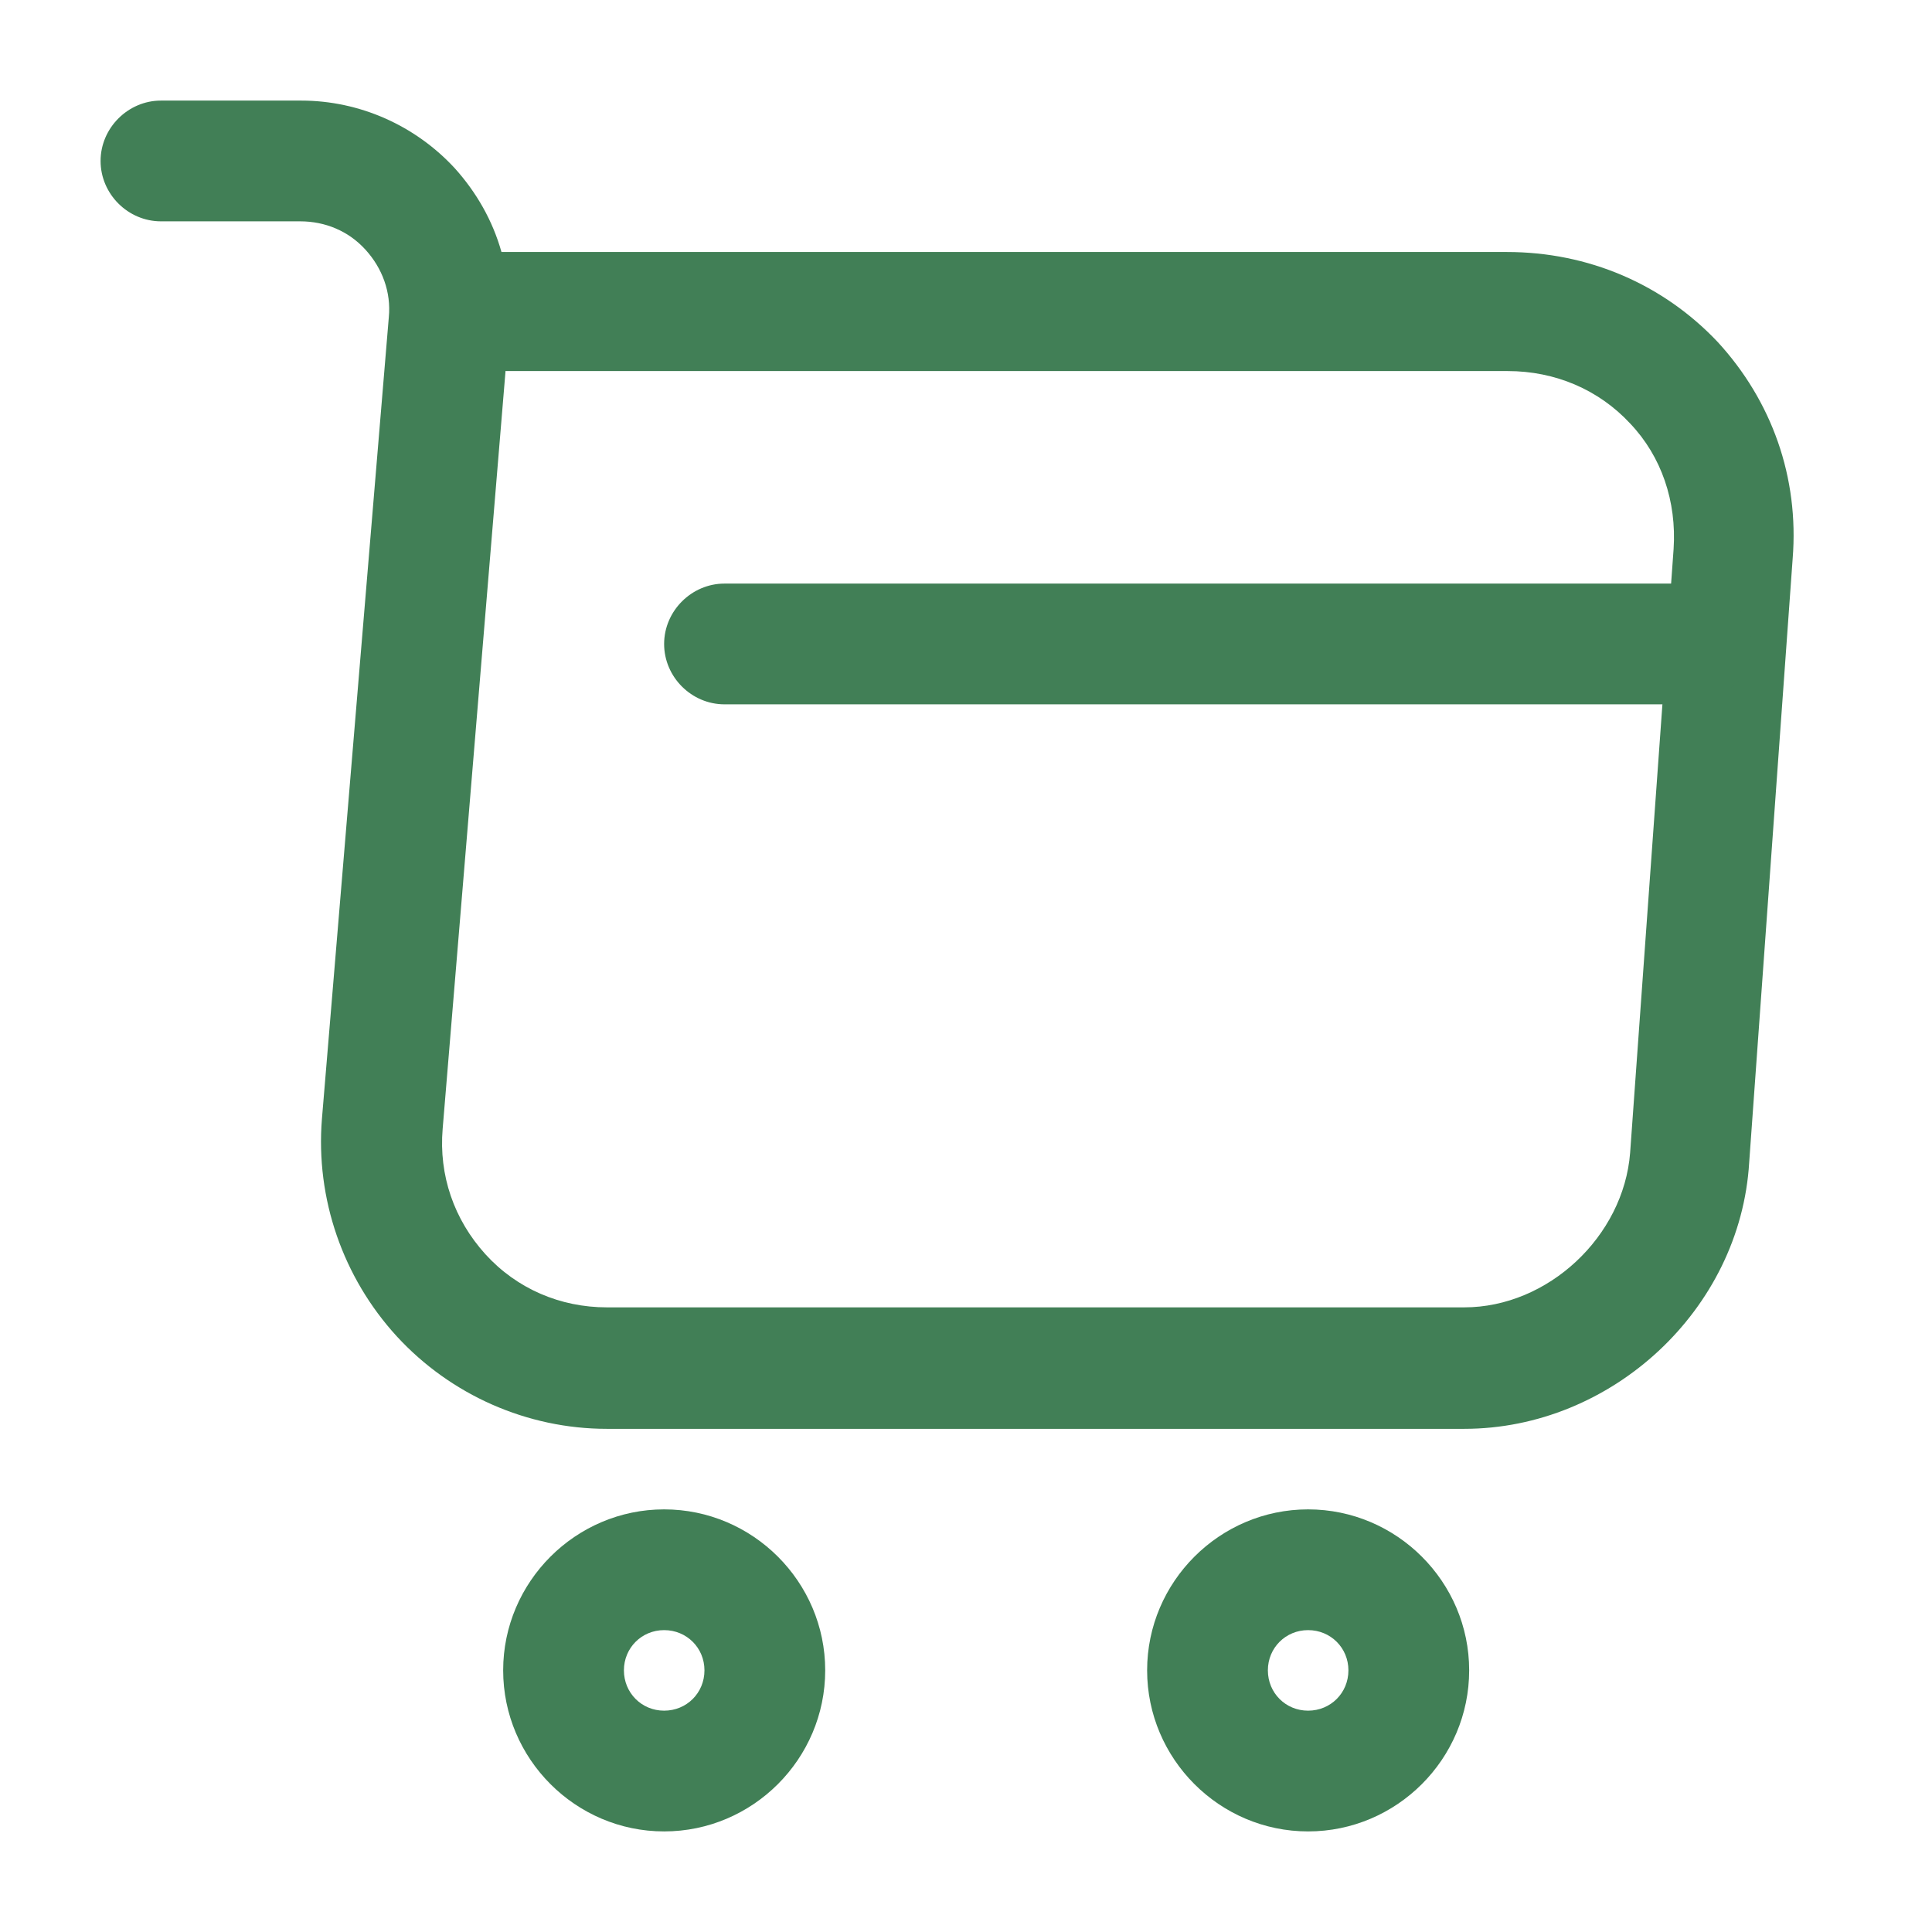
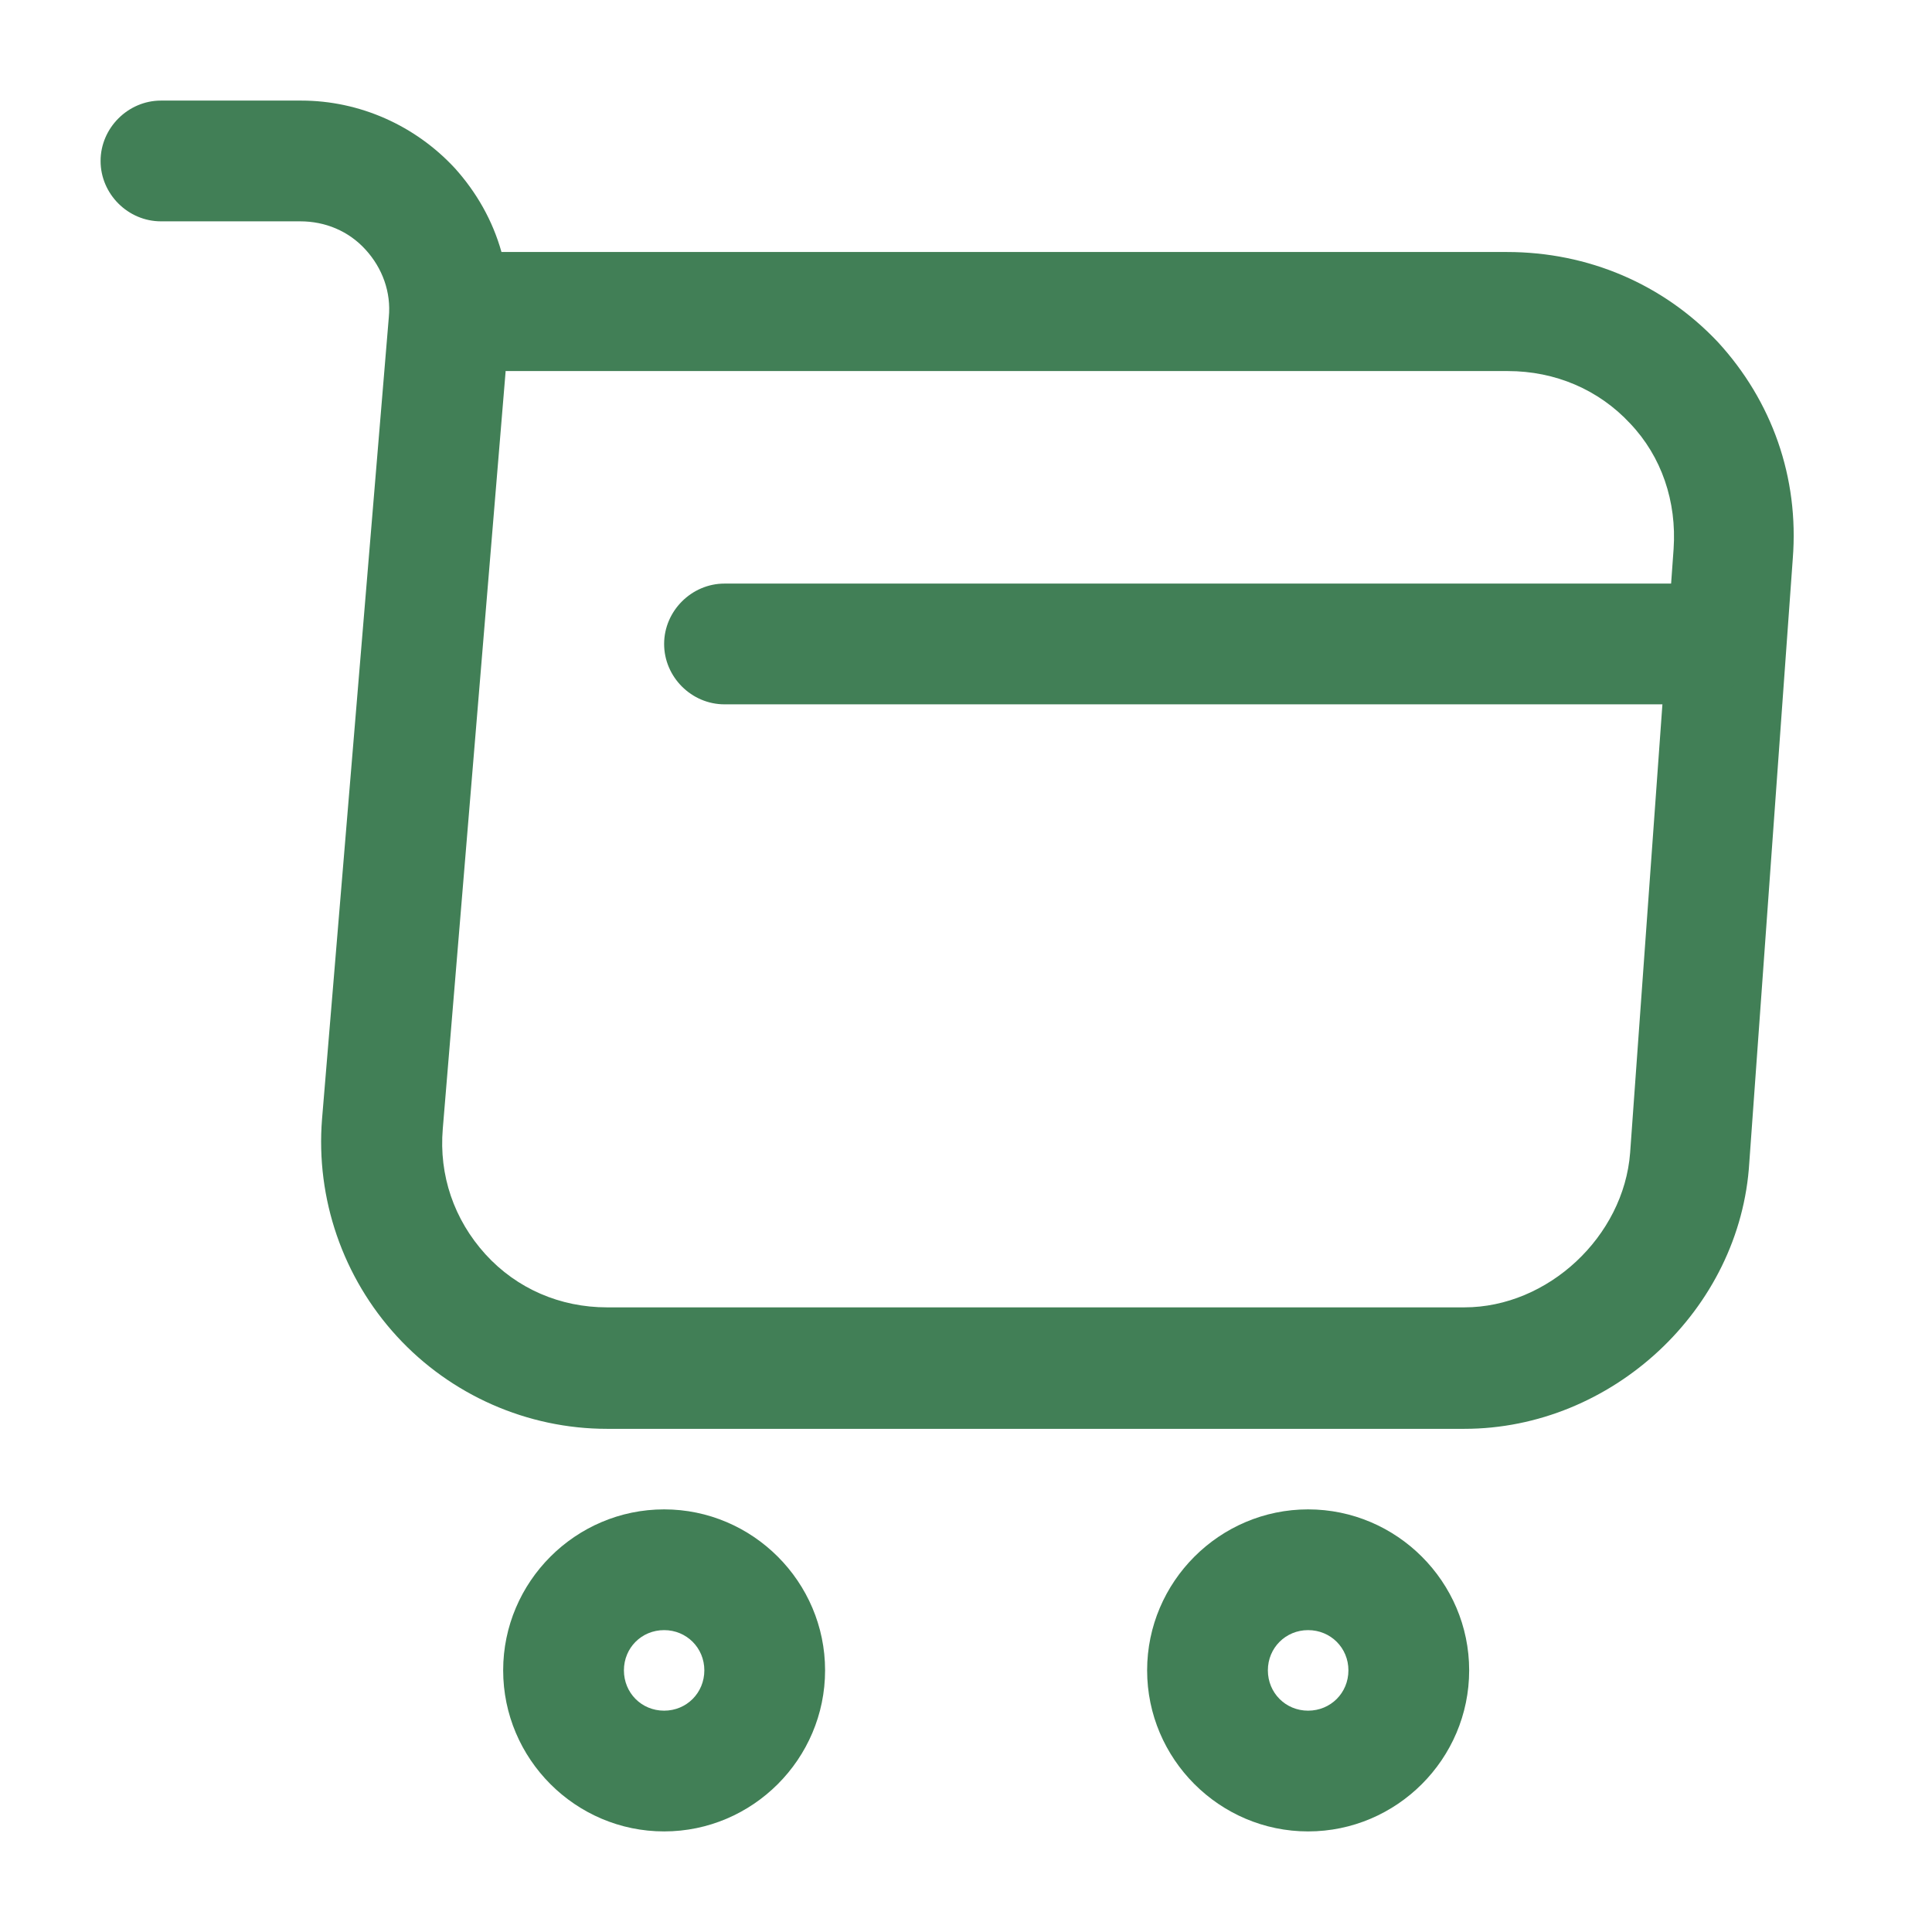
<svg xmlns="http://www.w3.org/2000/svg" width="16" height="16" viewBox="0 0 16 16" fill="none">
-   <path d="M12.126 11.833H5.026C4.366 11.833 3.733 11.553 3.286 11.067C2.84 10.58 2.613 9.927 2.666 9.267L3.22 2.627C3.24 2.42 3.166 2.22 3.026 2.067C2.886 1.913 2.693 1.833 2.486 1.833H1.333C1.06 1.833 0.833 1.607 0.833 1.333C0.833 1.06 1.06 0.833 1.333 0.833H2.493C2.98 0.833 3.44 1.04 3.766 1.393C3.946 1.593 4.08 1.827 4.153 2.087H12.48C13.153 2.087 13.773 2.353 14.226 2.833C14.673 3.32 14.9 3.953 14.846 4.627L14.486 9.627C14.413 10.847 13.346 11.833 12.126 11.833ZM4.186 3.08L3.666 9.347C3.633 9.733 3.76 10.1 4.02 10.387C4.28 10.673 4.64 10.827 5.026 10.827H12.126C12.82 10.827 13.446 10.24 13.5 9.547L13.86 4.547C13.886 4.153 13.76 3.78 13.5 3.507C13.24 3.227 12.88 3.073 12.486 3.073H4.186V3.08Z" fill="#417F56" />
+   <path d="M12.127 11.833H5.027C4.367 11.833 3.733 11.553 3.287 11.067C2.84 10.58 2.614 9.927 2.667 9.267L3.22 2.627C3.24 2.42 3.167 2.22 3.027 2.067C2.887 1.913 2.693 1.833 2.487 1.833H1.333C1.06 1.833 0.833 1.607 0.833 1.333C0.833 1.06 1.06 0.833 1.333 0.833H2.494C2.98 0.833 3.44 1.04 3.767 1.393C3.947 1.593 4.08 1.827 4.153 2.087H12.48C13.153 2.087 13.774 2.353 14.227 2.833C14.674 3.32 14.9 3.953 14.847 4.627L14.487 9.627C14.414 10.847 13.347 11.833 12.127 11.833ZM4.187 3.08L3.667 9.347C3.634 9.733 3.76 10.1 4.02 10.387C4.28 10.673 4.64 10.827 5.027 10.827H12.127C12.82 10.827 13.447 10.24 13.5 9.547L13.86 4.547C13.887 4.153 13.76 3.78 13.5 3.507C13.24 3.227 12.88 3.073 12.487 3.073H4.187V3.08Z" fill="#417F56" />
  <path d="M10.833 15.167C10.1 15.167 9.5 14.567 9.5 13.833C9.5 13.1 10.1 12.5 10.833 12.5C11.567 12.5 12.167 13.1 12.167 13.833C12.167 14.567 11.567 15.167 10.833 15.167ZM10.833 13.5C10.647 13.5 10.5 13.647 10.5 13.833C10.5 14.02 10.647 14.167 10.833 14.167C11.02 14.167 11.167 14.02 11.167 13.833C11.167 13.647 11.02 13.5 10.833 13.5Z" fill="#417F56" />
-   <path d="M5.5 15.167C4.767 15.167 4.167 14.567 4.167 13.833C4.167 13.1 4.767 12.5 5.5 12.5C6.234 12.5 6.834 13.1 6.834 13.833C6.834 14.567 6.234 15.167 5.5 15.167ZM5.5 13.5C5.314 13.5 5.167 13.647 5.167 13.833C5.167 14.02 5.314 14.167 5.5 14.167C5.687 14.167 5.834 14.02 5.834 13.833C5.834 13.647 5.687 13.5 5.5 13.5Z" fill="#417F56" />
+   <path d="M5.5 15.167C4.766 15.167 4.167 14.567 4.167 13.833C4.167 13.1 4.766 12.5 5.5 12.5C6.233 12.5 6.833 13.1 6.833 13.833C6.833 14.567 6.233 15.167 5.5 15.167ZM5.5 13.5C5.313 13.5 5.167 13.647 5.167 13.833C5.167 14.02 5.313 14.167 5.5 14.167C5.686 14.167 5.833 14.02 5.833 13.833C5.833 13.647 5.686 13.5 5.5 13.5Z" fill="#417F56" />
  <path d="M14 5.833H6C5.727 5.833 5.5 5.607 5.5 5.333C5.5 5.06 5.727 4.833 6 4.833H14C14.273 4.833 14.5 5.06 14.5 5.333C14.5 5.607 14.273 5.833 14 5.833Z" fill="#417F56" />
</svg>
